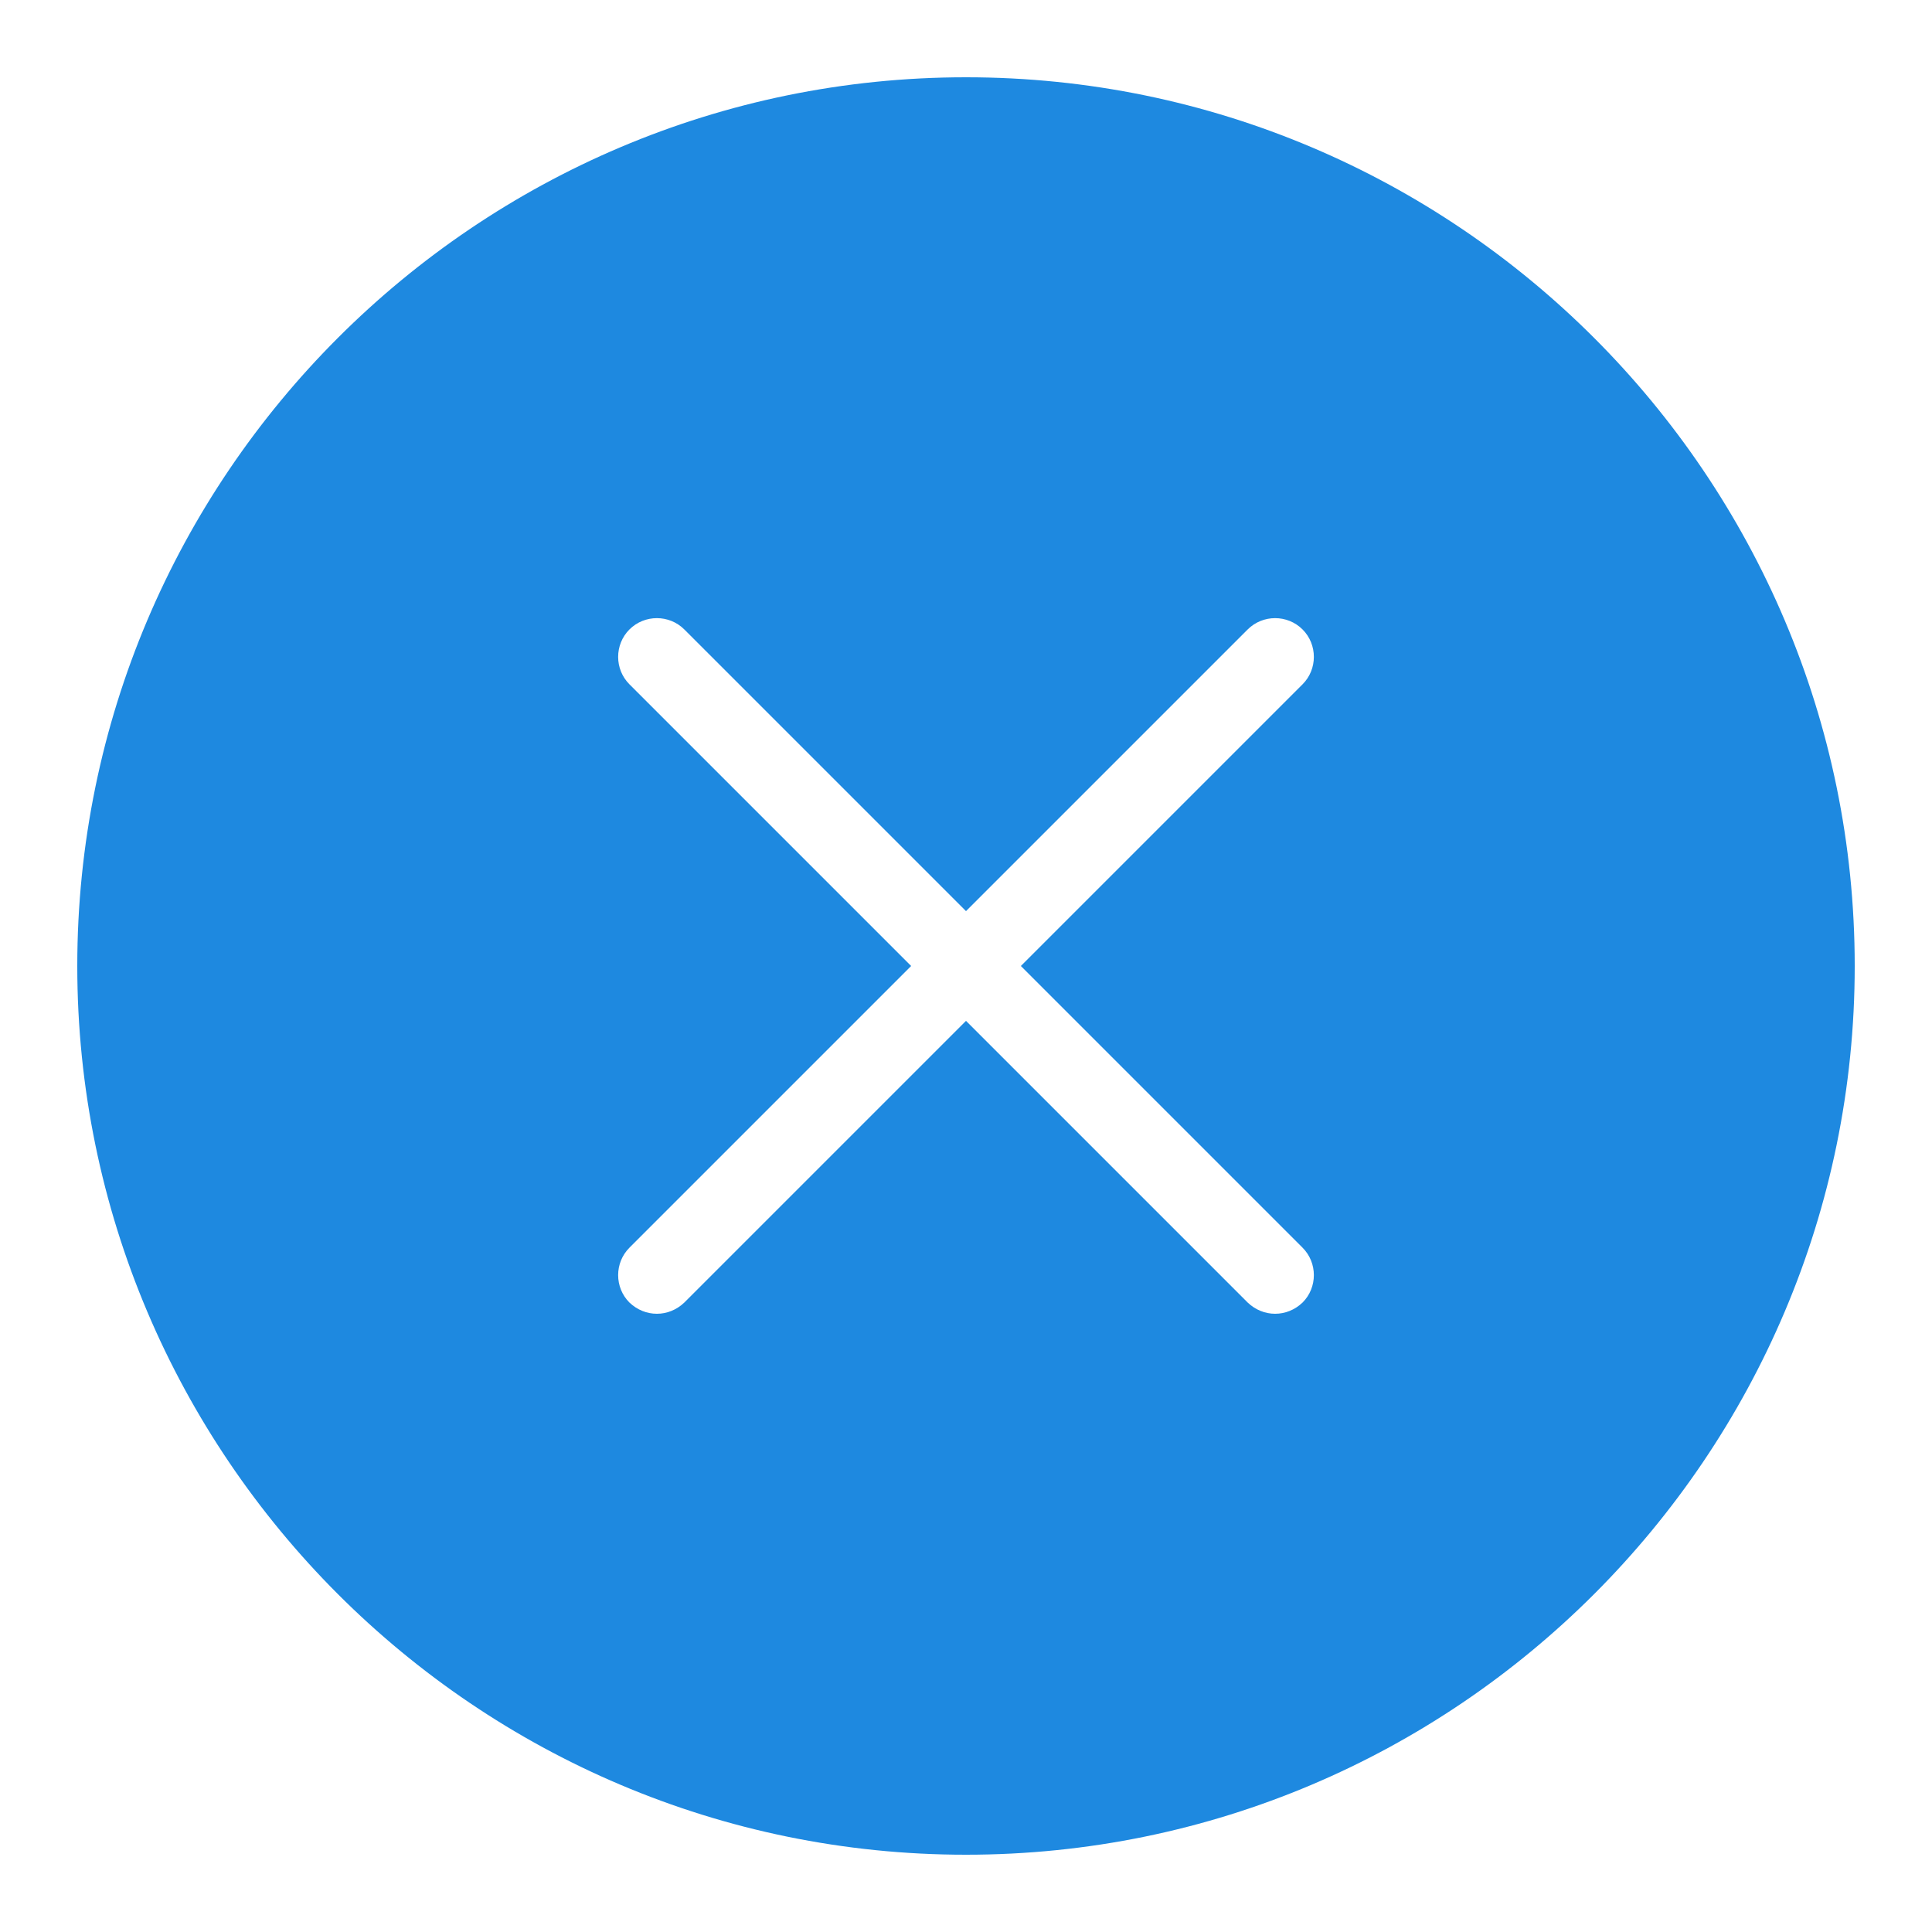
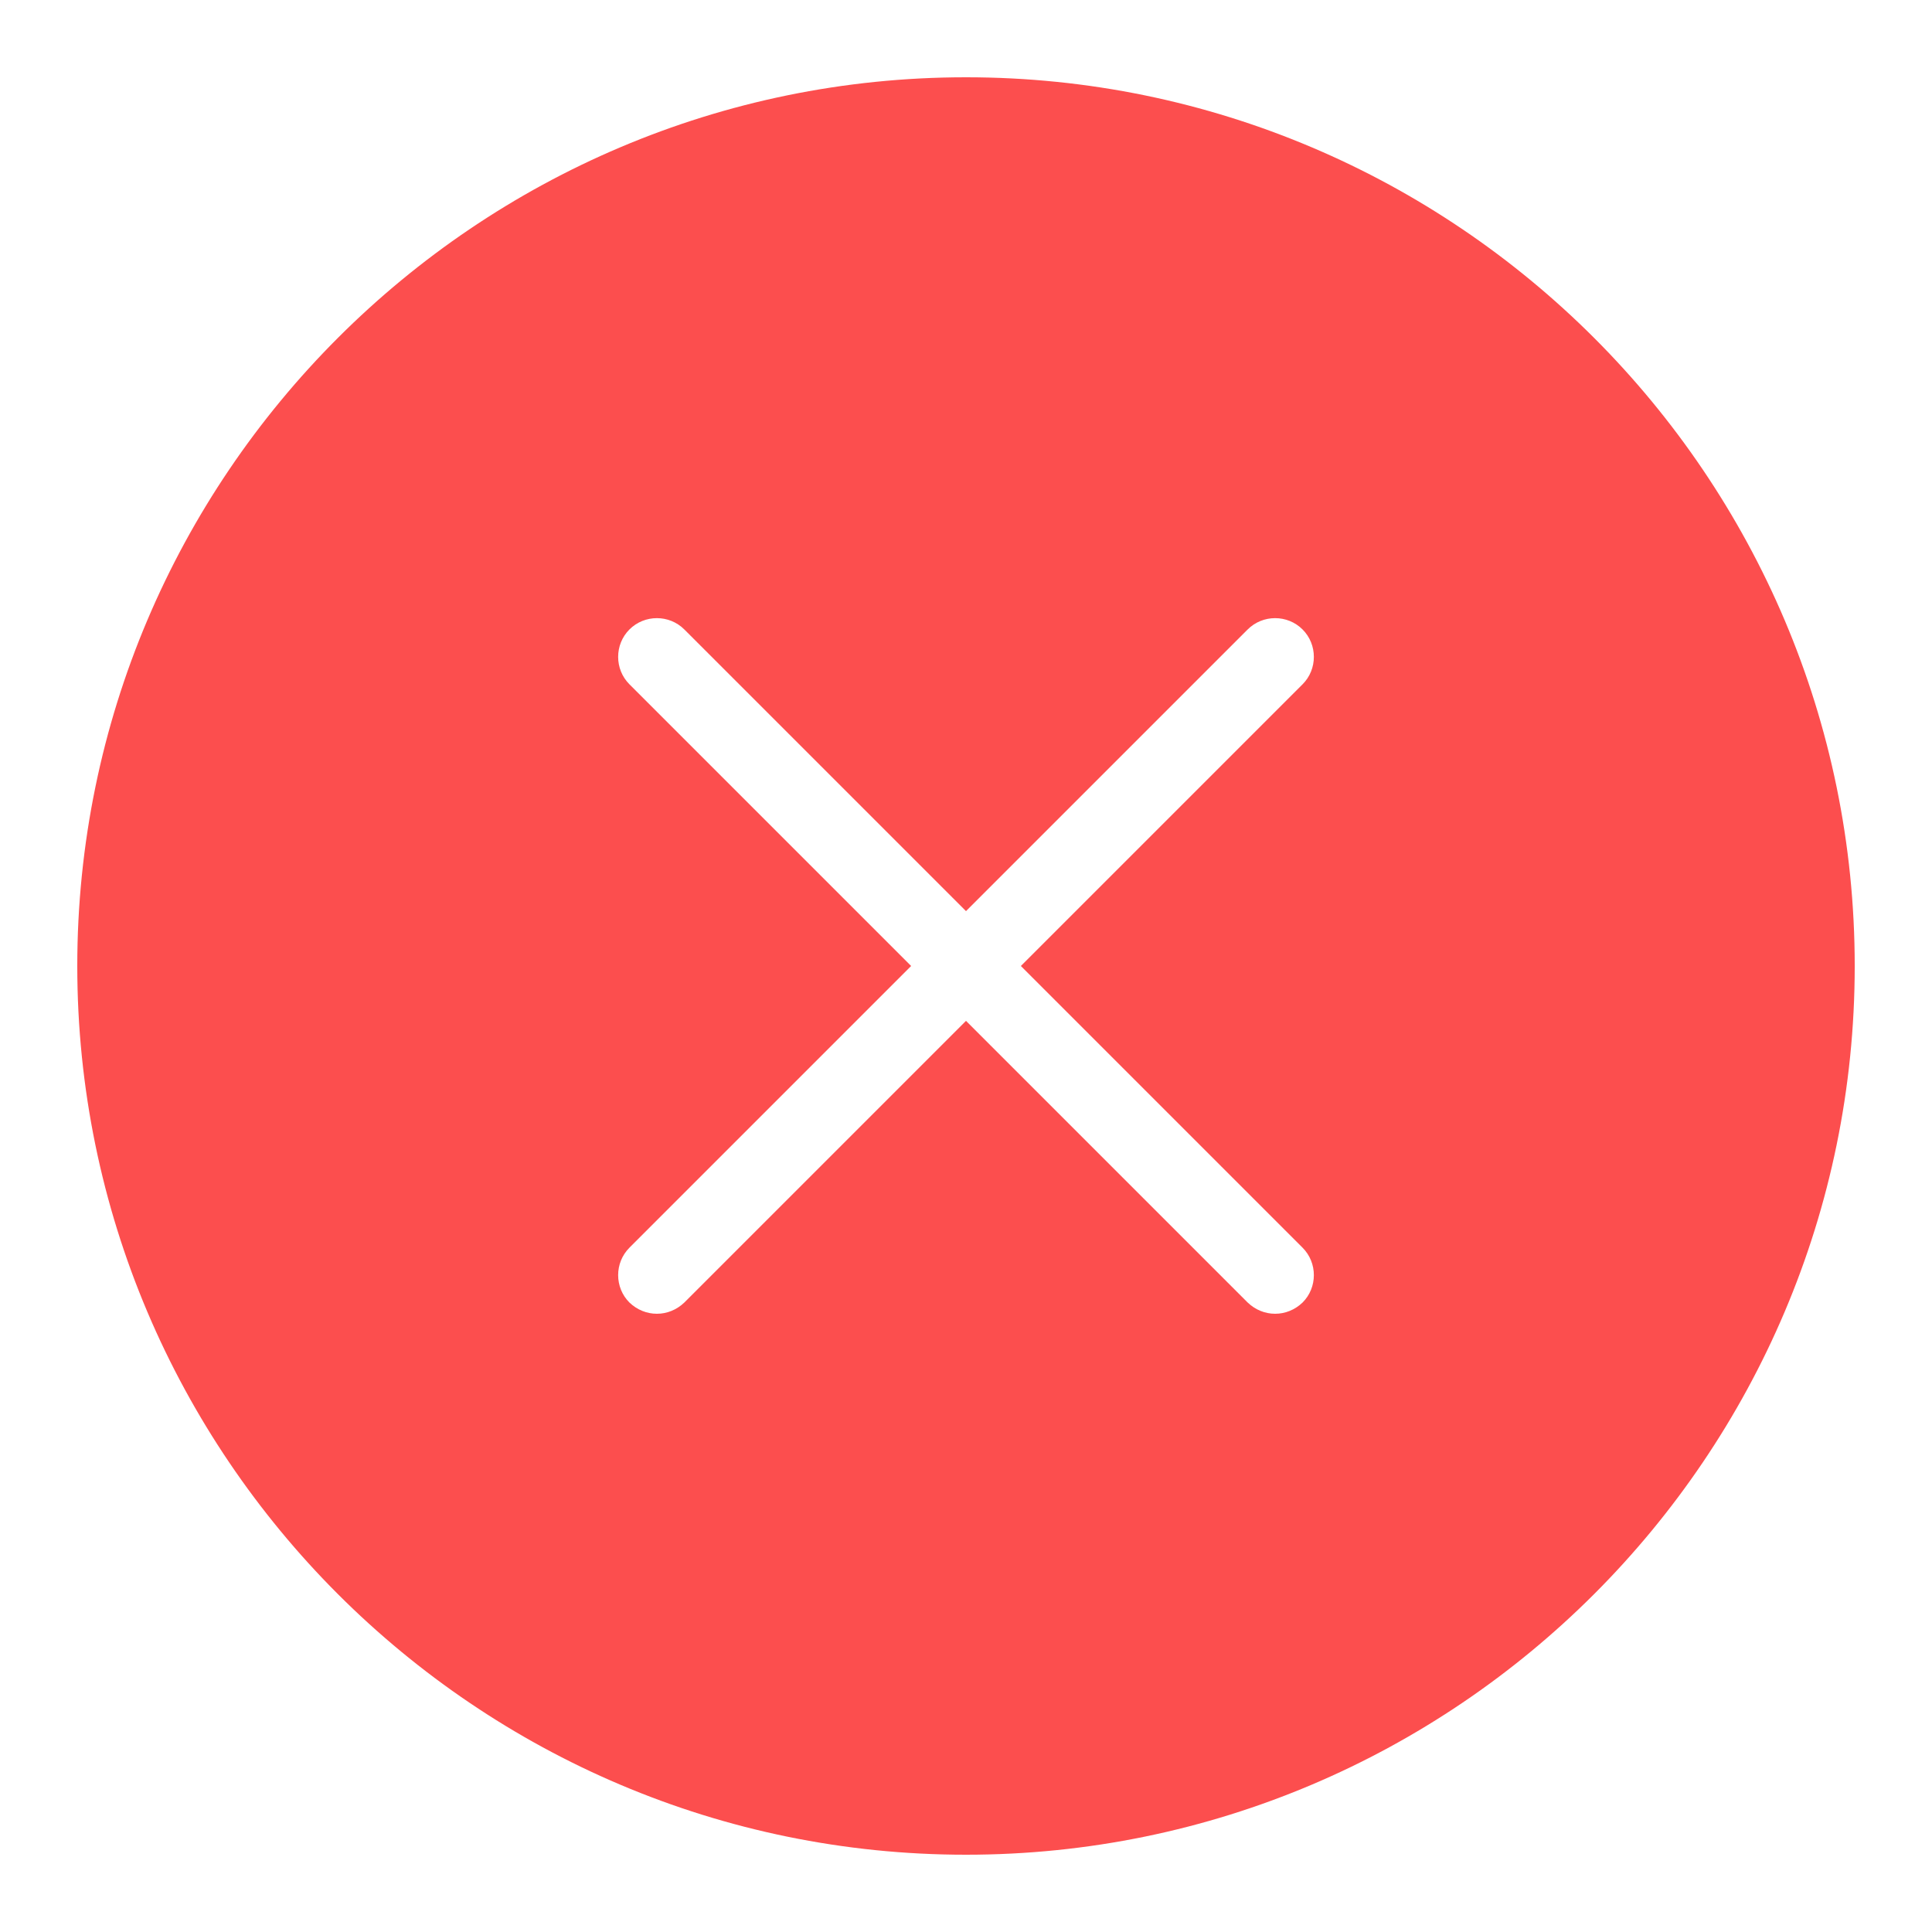
- <svg xmlns="http://www.w3.org/2000/svg" fill="#1e89e0" viewBox="0 0 50 50" width="50px" height="50px">
+ <svg xmlns="http://www.w3.org/2000/svg" fill="#fc4e4e" viewBox="0 0 50 50" width="50px" height="50px">
  <path d="M25,2C12.319,2,2,12.319,2,25s10.319,23,23,23s23-10.319,23-23S37.681,2,25,2z M33.71,32.29c0.39,0.39,0.39,1.03,0,1.42 C33.51,33.9,33.26,34,33,34s-0.51-0.1-0.71-0.29L25,26.42l-7.29,7.29C17.51,33.9,17.26,34,17,34s-0.51-0.1-0.71-0.29 c-0.39-0.39-0.39-1.03,0-1.42L23.58,25l-7.29-7.29c-0.39-0.39-0.39-1.03,0-1.42c0.39-0.39,1.03-0.39,1.42,0L25,23.58l7.29-7.29 c0.39-0.39,1.03-0.39,1.42,0c0.39,0.39,0.39,1.03,0,1.42L26.42,25L33.71,32.29z" />
</svg>
